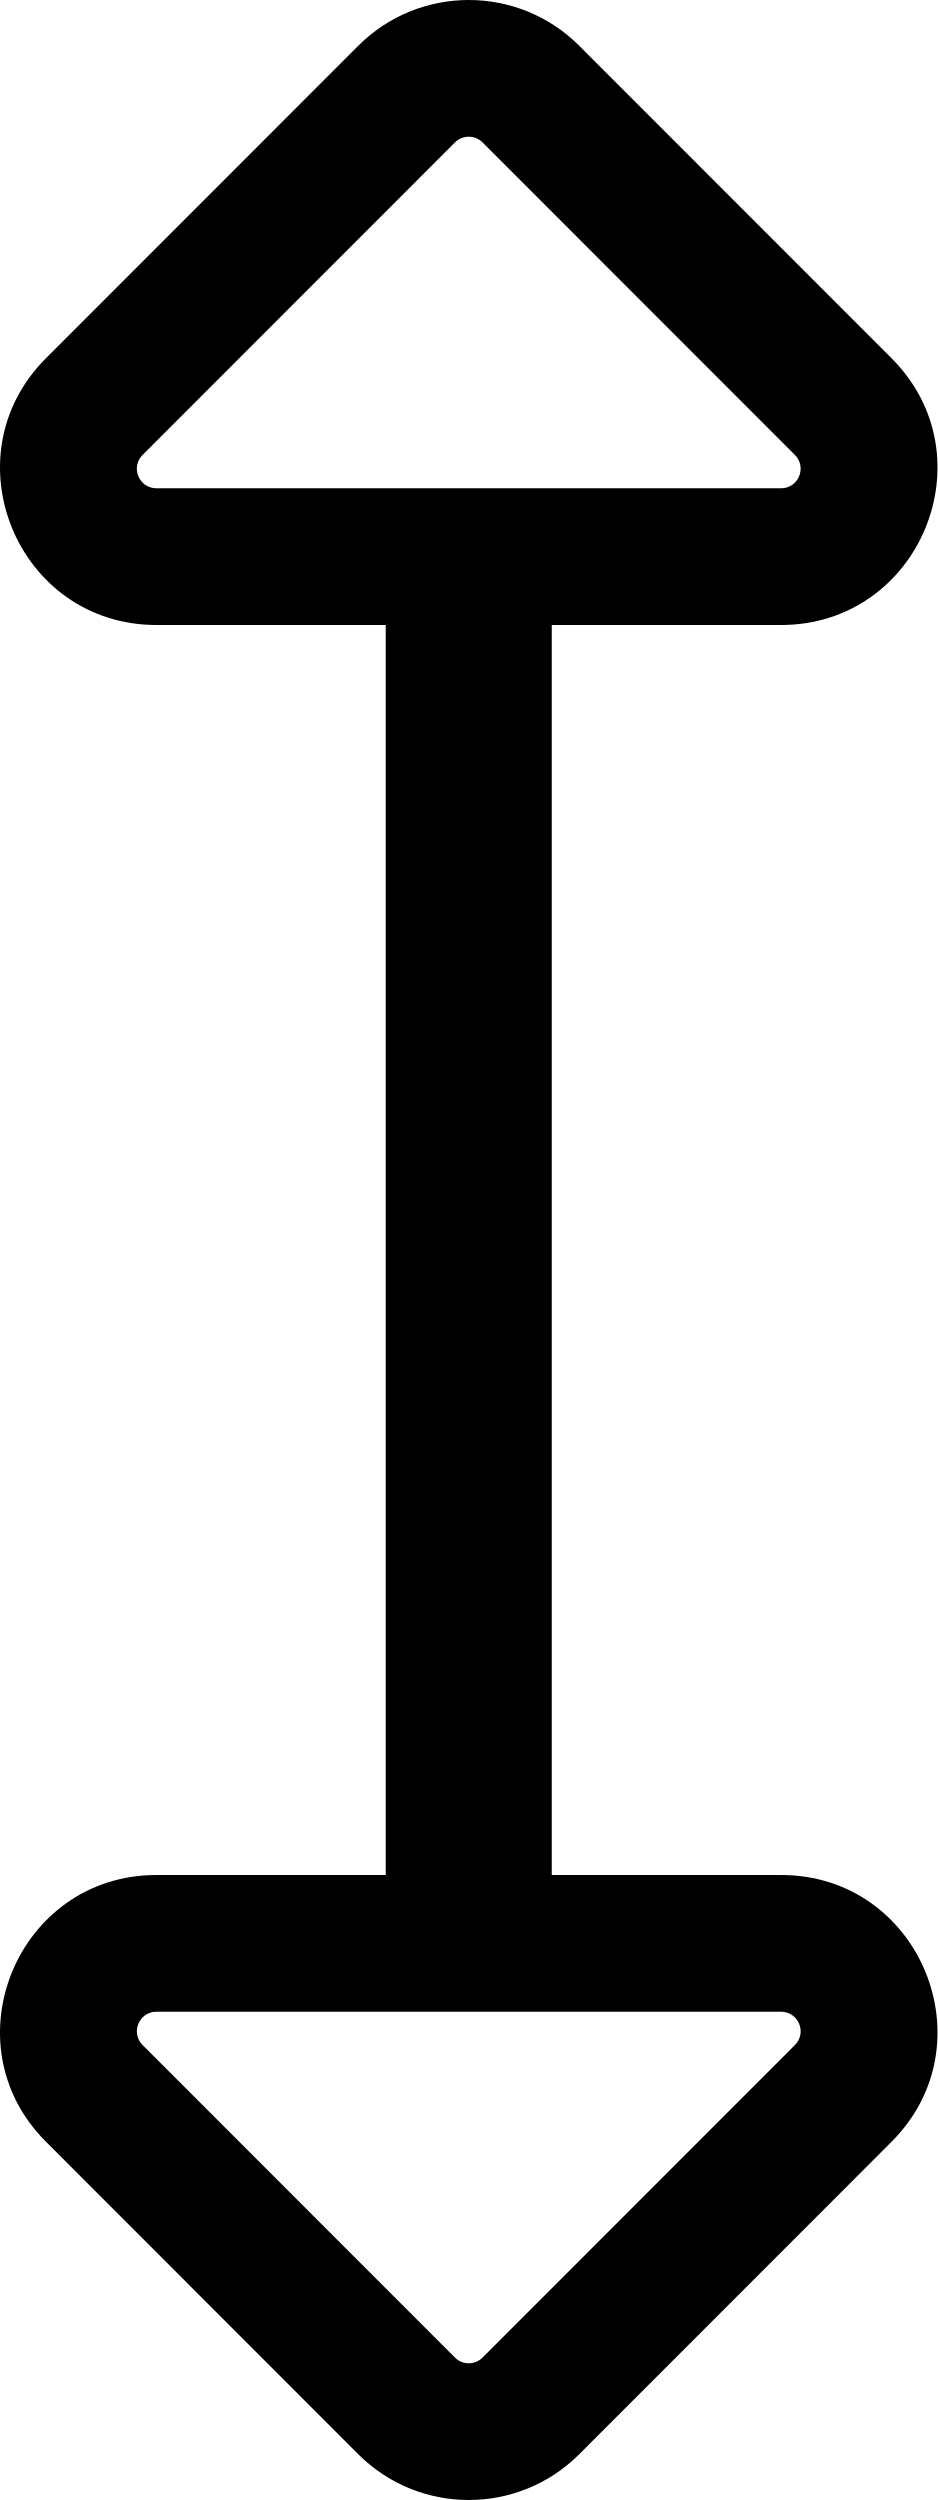
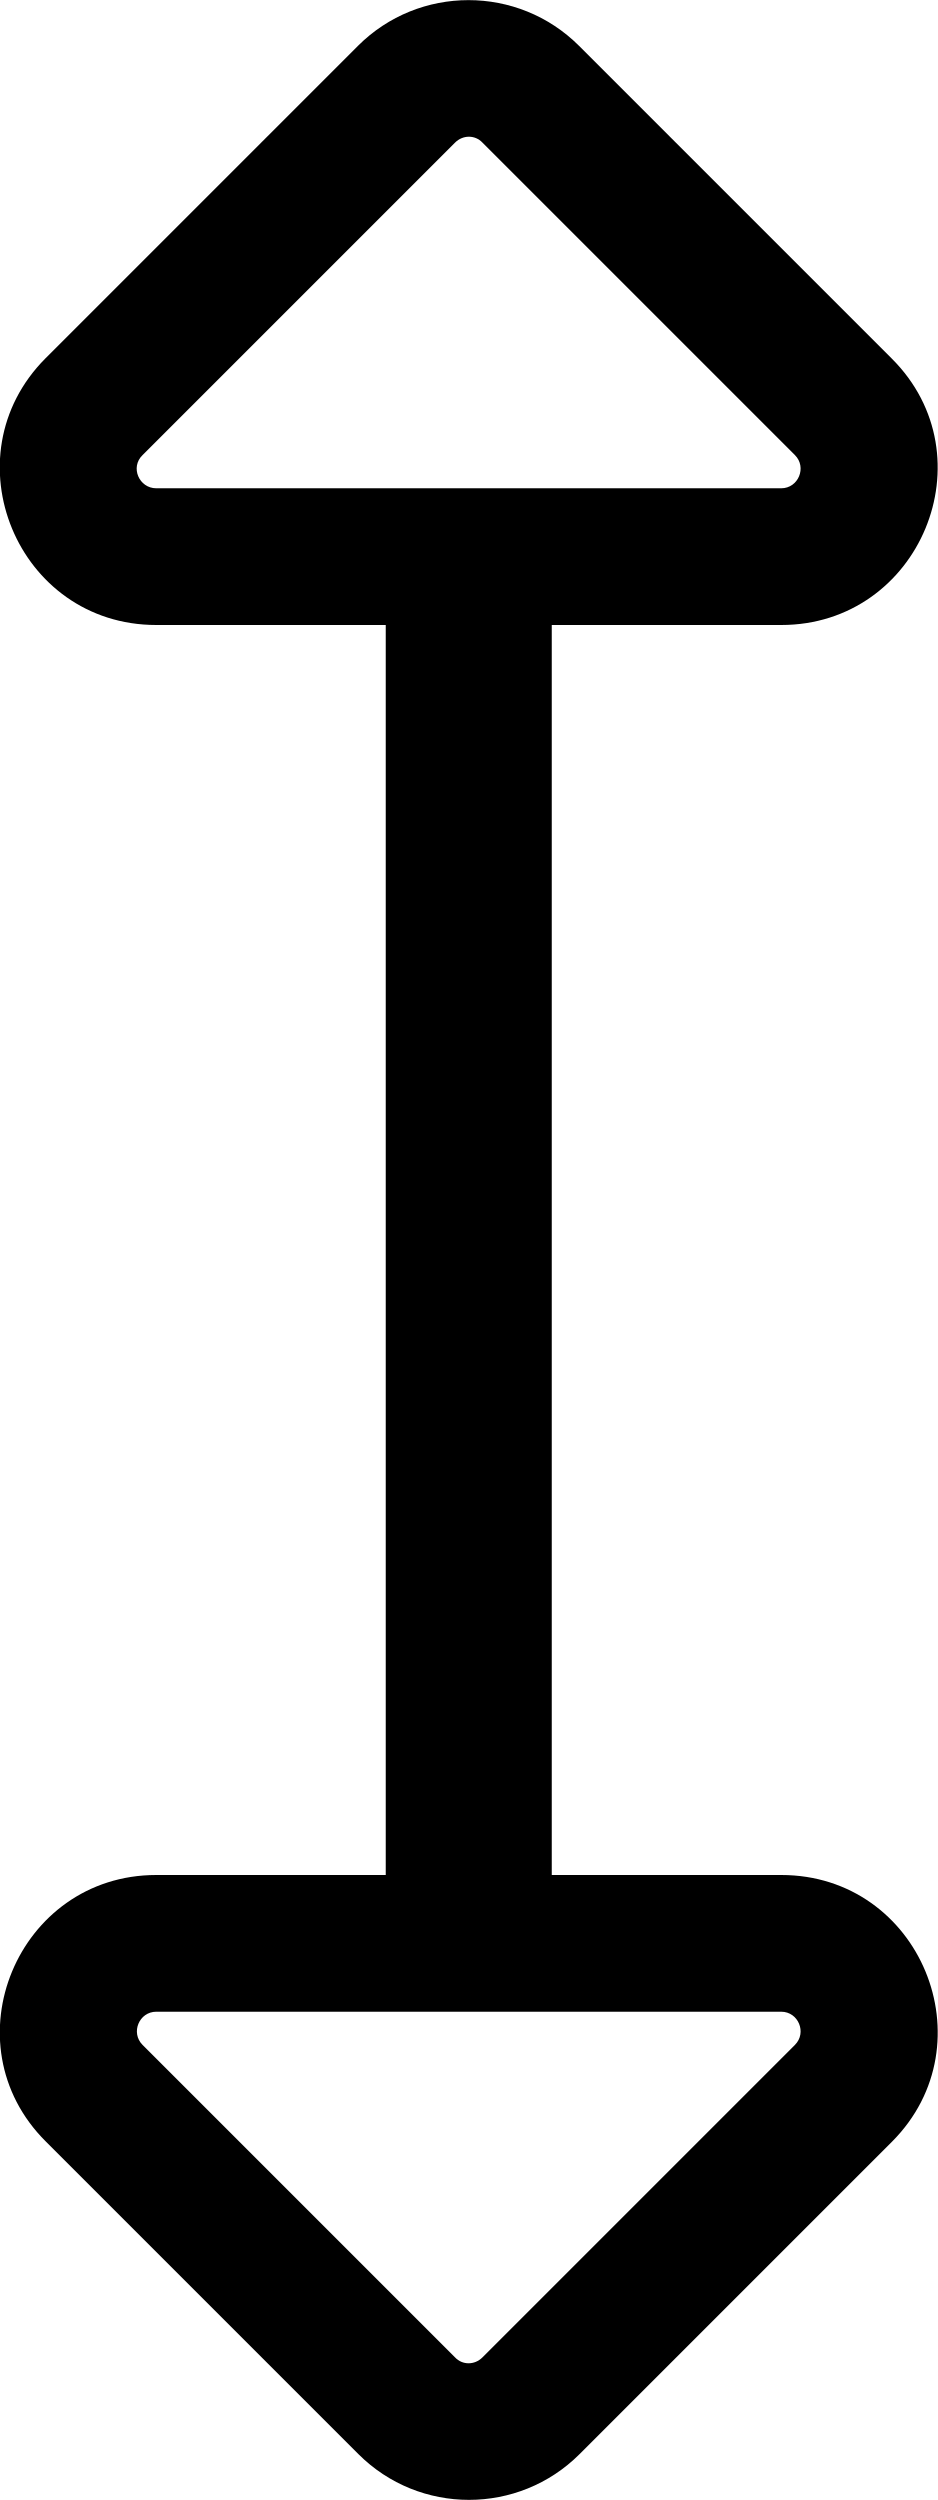
<svg xmlns="http://www.w3.org/2000/svg" viewBox="0 0 192 512">
-   <path d="M159.968 384H113V128h46.962c28.425 0 42.767-34.488 22.627-54.627l-63.962-64c-12.496-12.496-32.757-12.498-45.255 0l-63.968 64C-10.695 93.472 3.55 128 32.032 128H79v256H32.038c-28.425 0-42.767 34.487-22.627 54.627l63.962 64c12.496 12.496 32.757 12.498 45.255 0l63.968-64C202.695 418.528 188.45 384 159.968 384zM32.032 100c-3.548 0-5.361-4.296-2.823-6.833l63.963-63.995a3.995 3.995 0 0 1 5.651-.006l63.968 64.006c2.532 2.533.724 6.829-2.828 6.829H32.032zm130.76 318.833l-63.963 63.995a3.995 3.995 0 0 1-5.651.006L29.21 418.829c-2.532-2.532-.725-6.829 2.828-6.829h127.93c3.548 0 5.361 4.296 2.824 6.833z" />
+   <path d="M160 384h-47V128h47c28.4 0 42.8-34.5 22.6-54.6l-64-64c-12.5-12.5-32.8-12.5-45.3 0l-64 64C-10.7 93.5 3.5 128 32 128h47v256H32c-28.4 0-42.8 34.5-22.6 54.6l64 64c12.5 12.5 32.8 12.5 45.3 0l64-64c20-20.1 5.8-54.6-22.7-54.6zM32 100c-3.5 0-5.4-4.3-2.8-6.8l64-64c1.6-1.6 4.1-1.6 5.6 0l64 64c2.5 2.5.7 6.8-2.8 6.8zm130.8 318.8l-64 64c-1.6 1.6-4.1 1.6-5.6 0l-64-64c-2.5-2.5-.7-6.8 2.8-6.8h128c3.5 0 5.3 4.3 2.8 6.8z" />
</svg>
